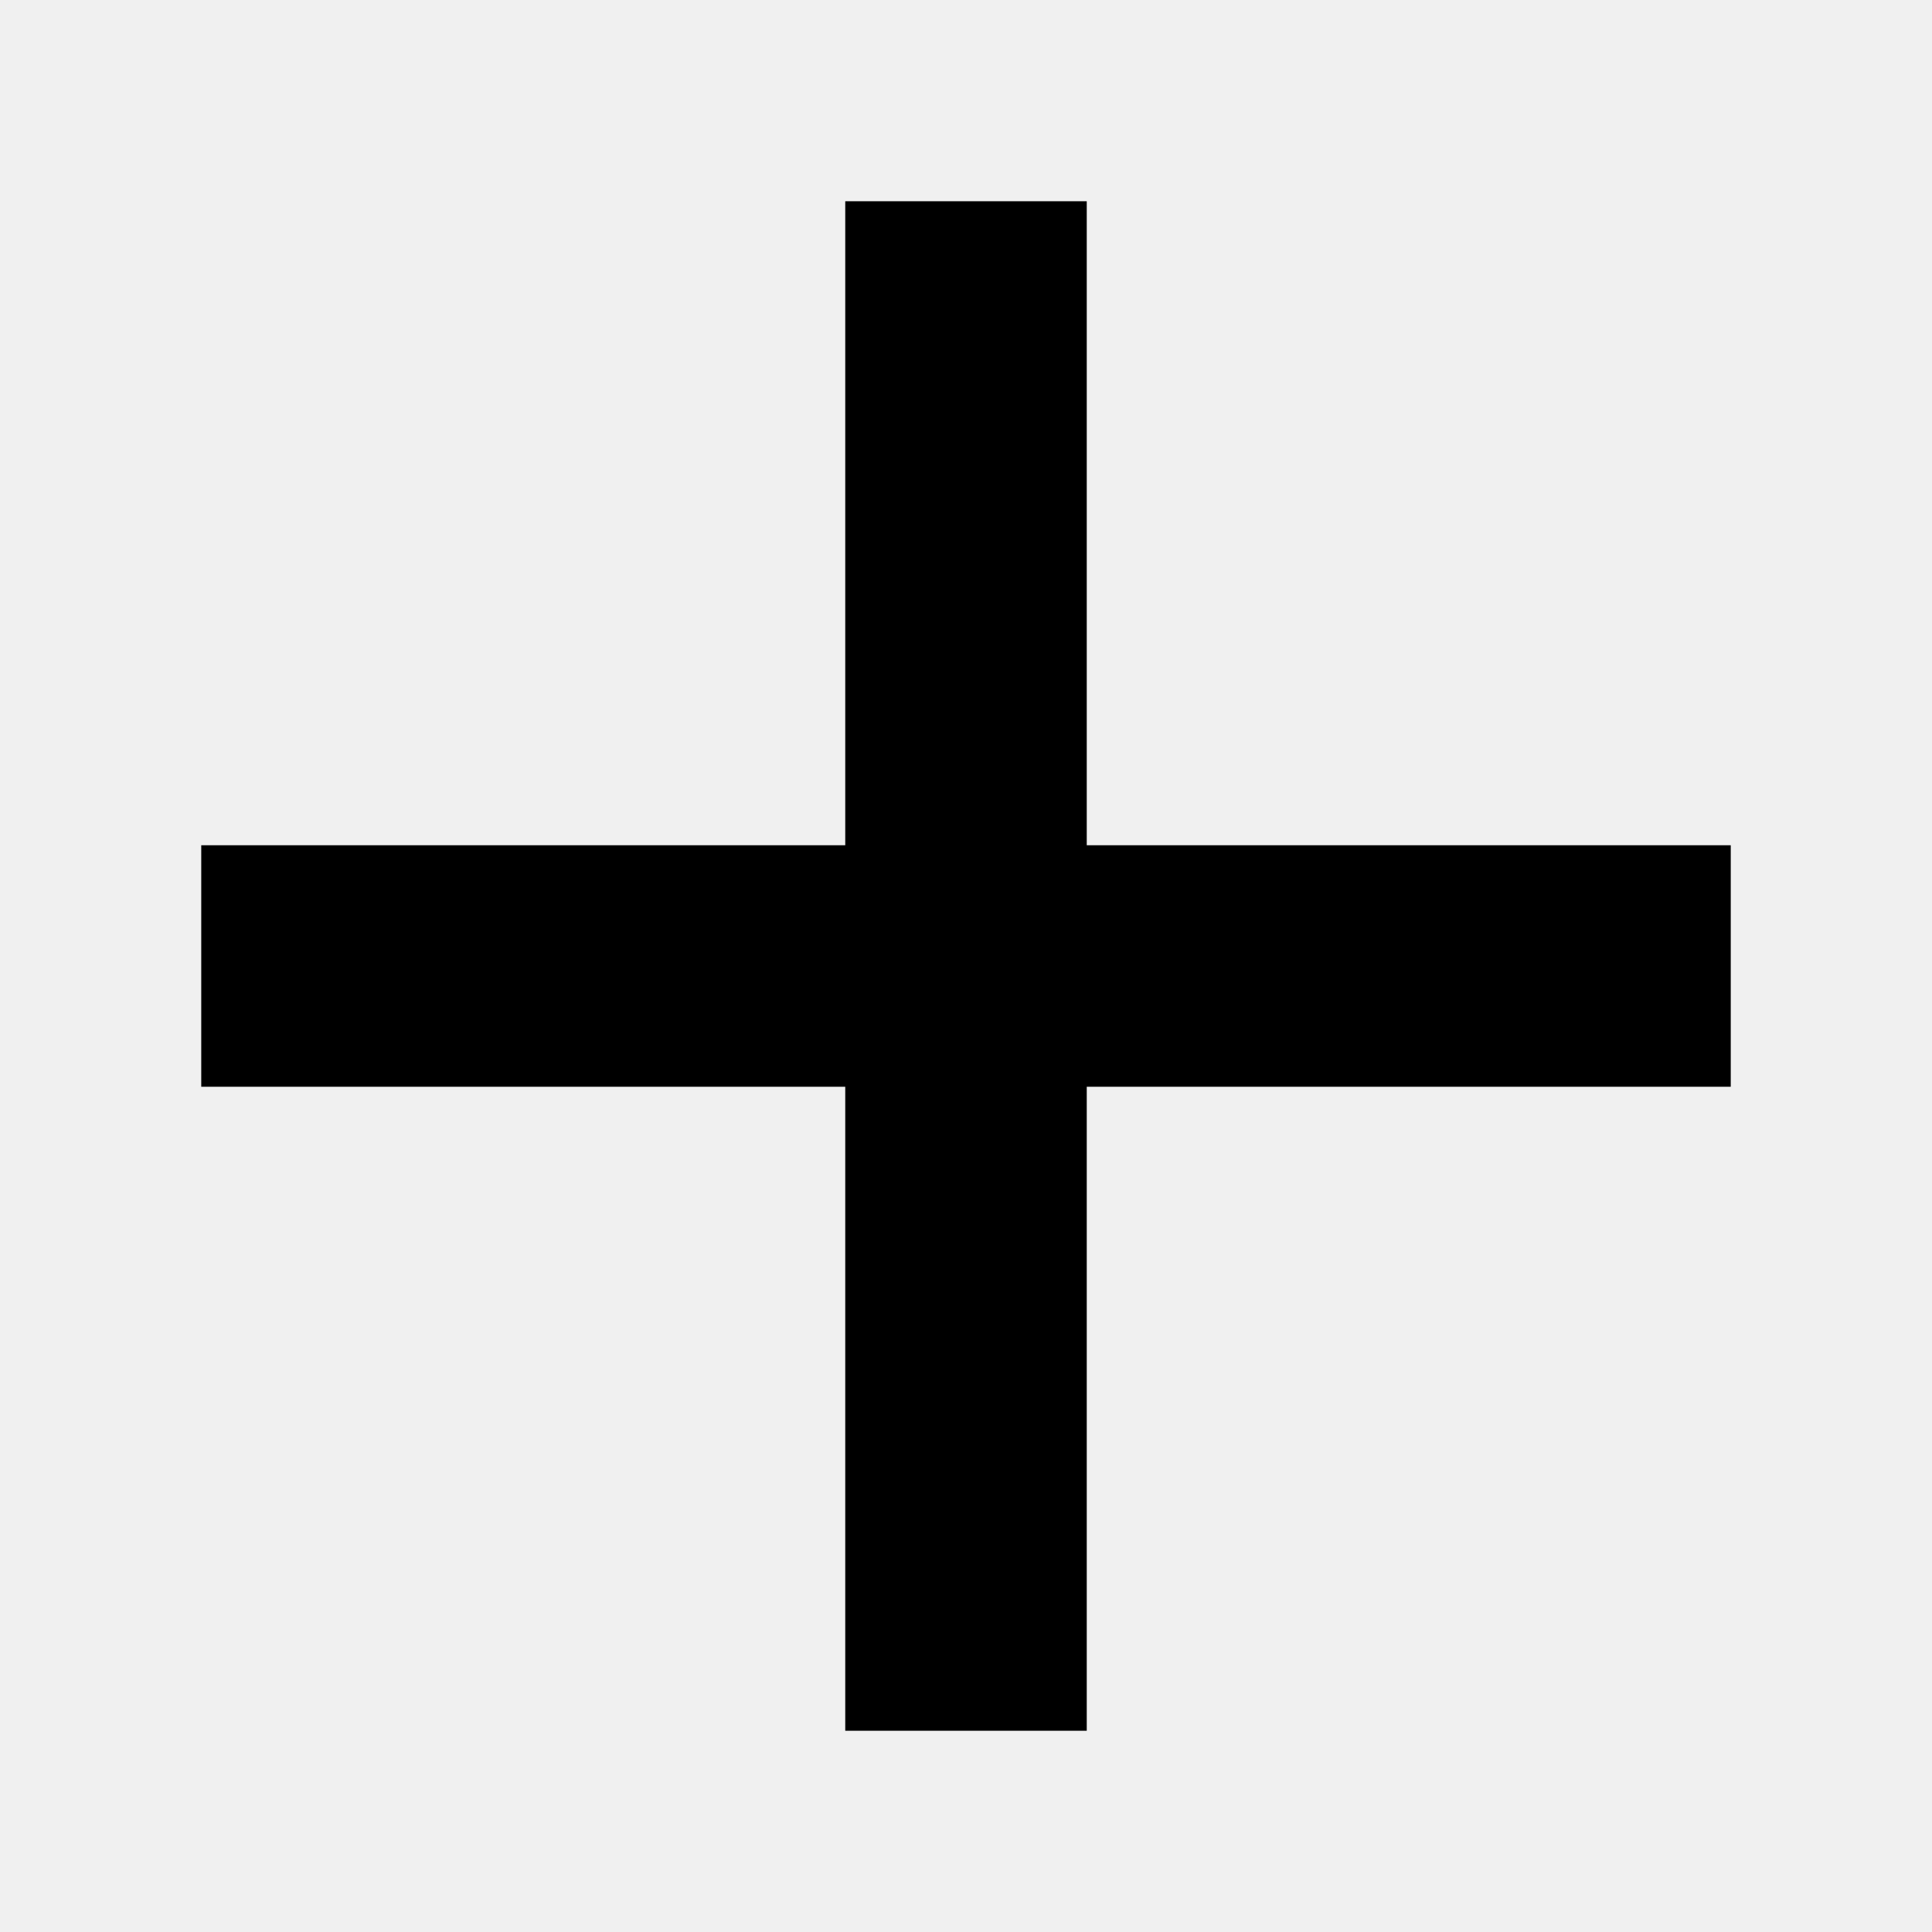
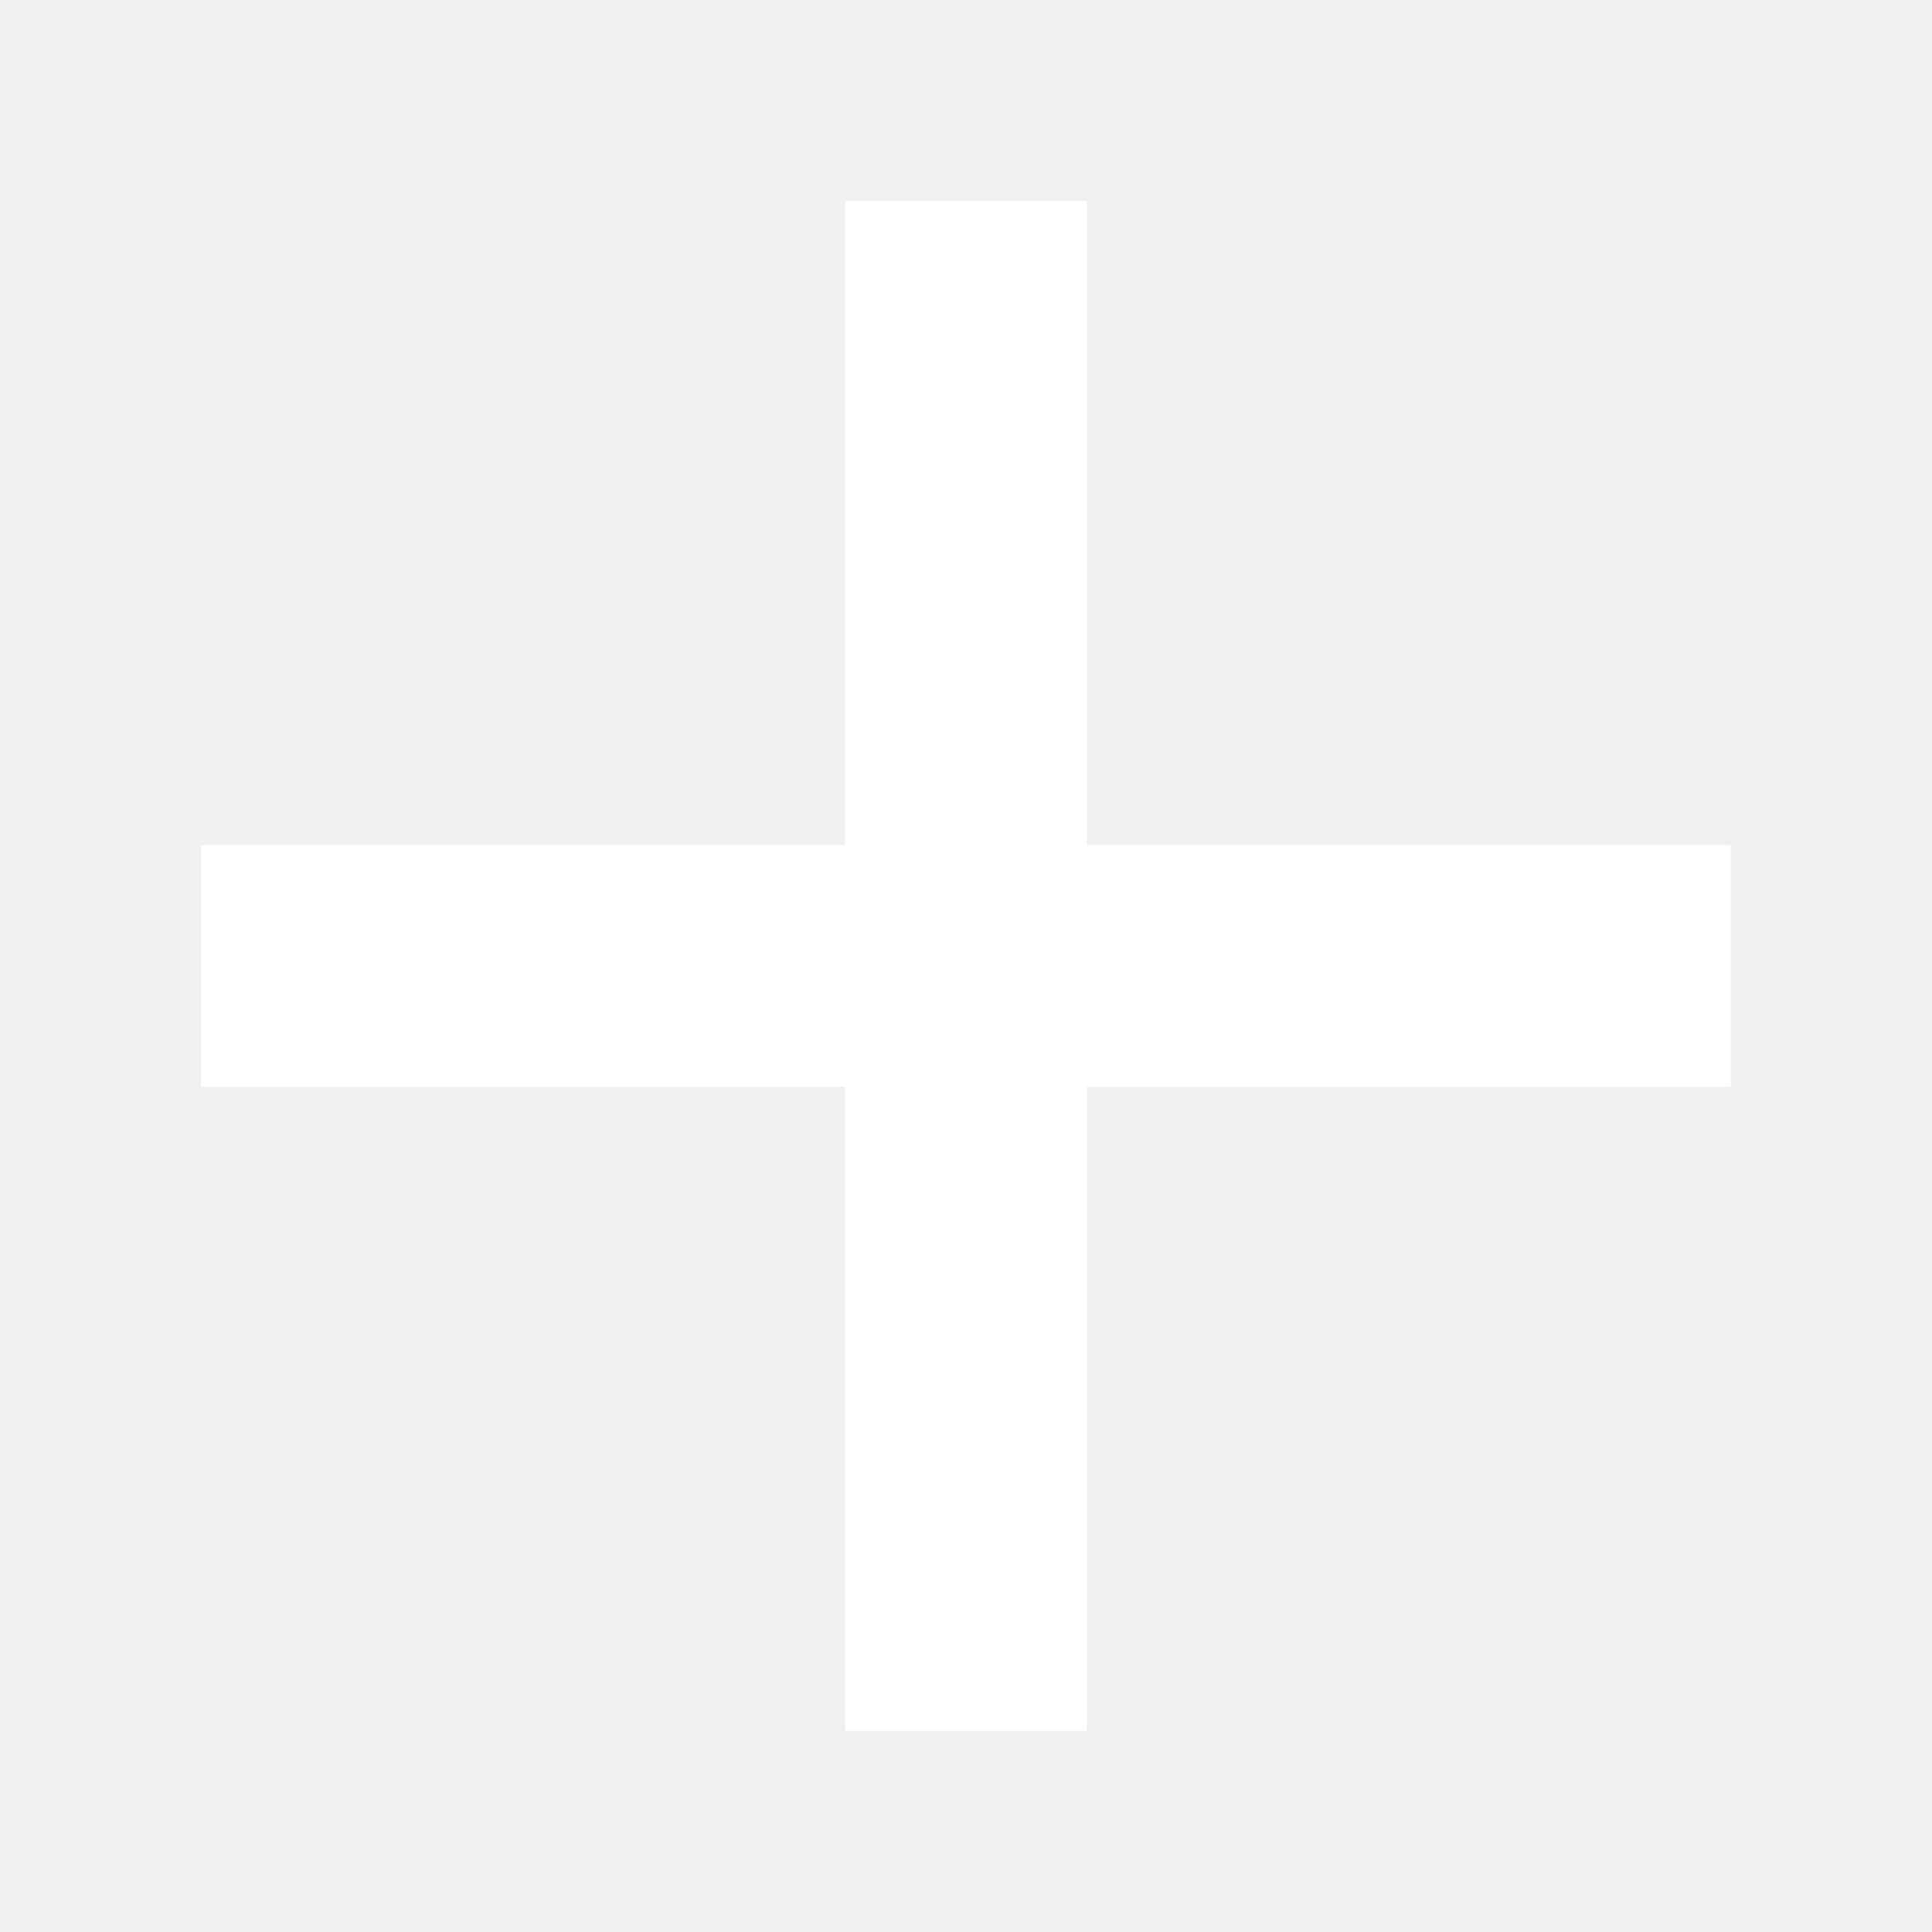
<svg xmlns="http://www.w3.org/2000/svg" width="24" height="24" viewBox="0 0 24 24" fill="none">
-   <path fill-rule="evenodd" clip-rule="evenodd" d="M10.5 13.5H2.5V10.5H10.5V2.5H13.5V10.5H21.5V13.5H13.5V21.5H10.5V13.5Z" fill="black" />
+   <path fill-rule="evenodd" clip-rule="evenodd" d="M10.5 13.5H2.5V10.5H10.5V2.5H13.5V10.5H21.5V13.5H13.5V21.5H10.5V13.5Z" fill="white" />
</svg>
